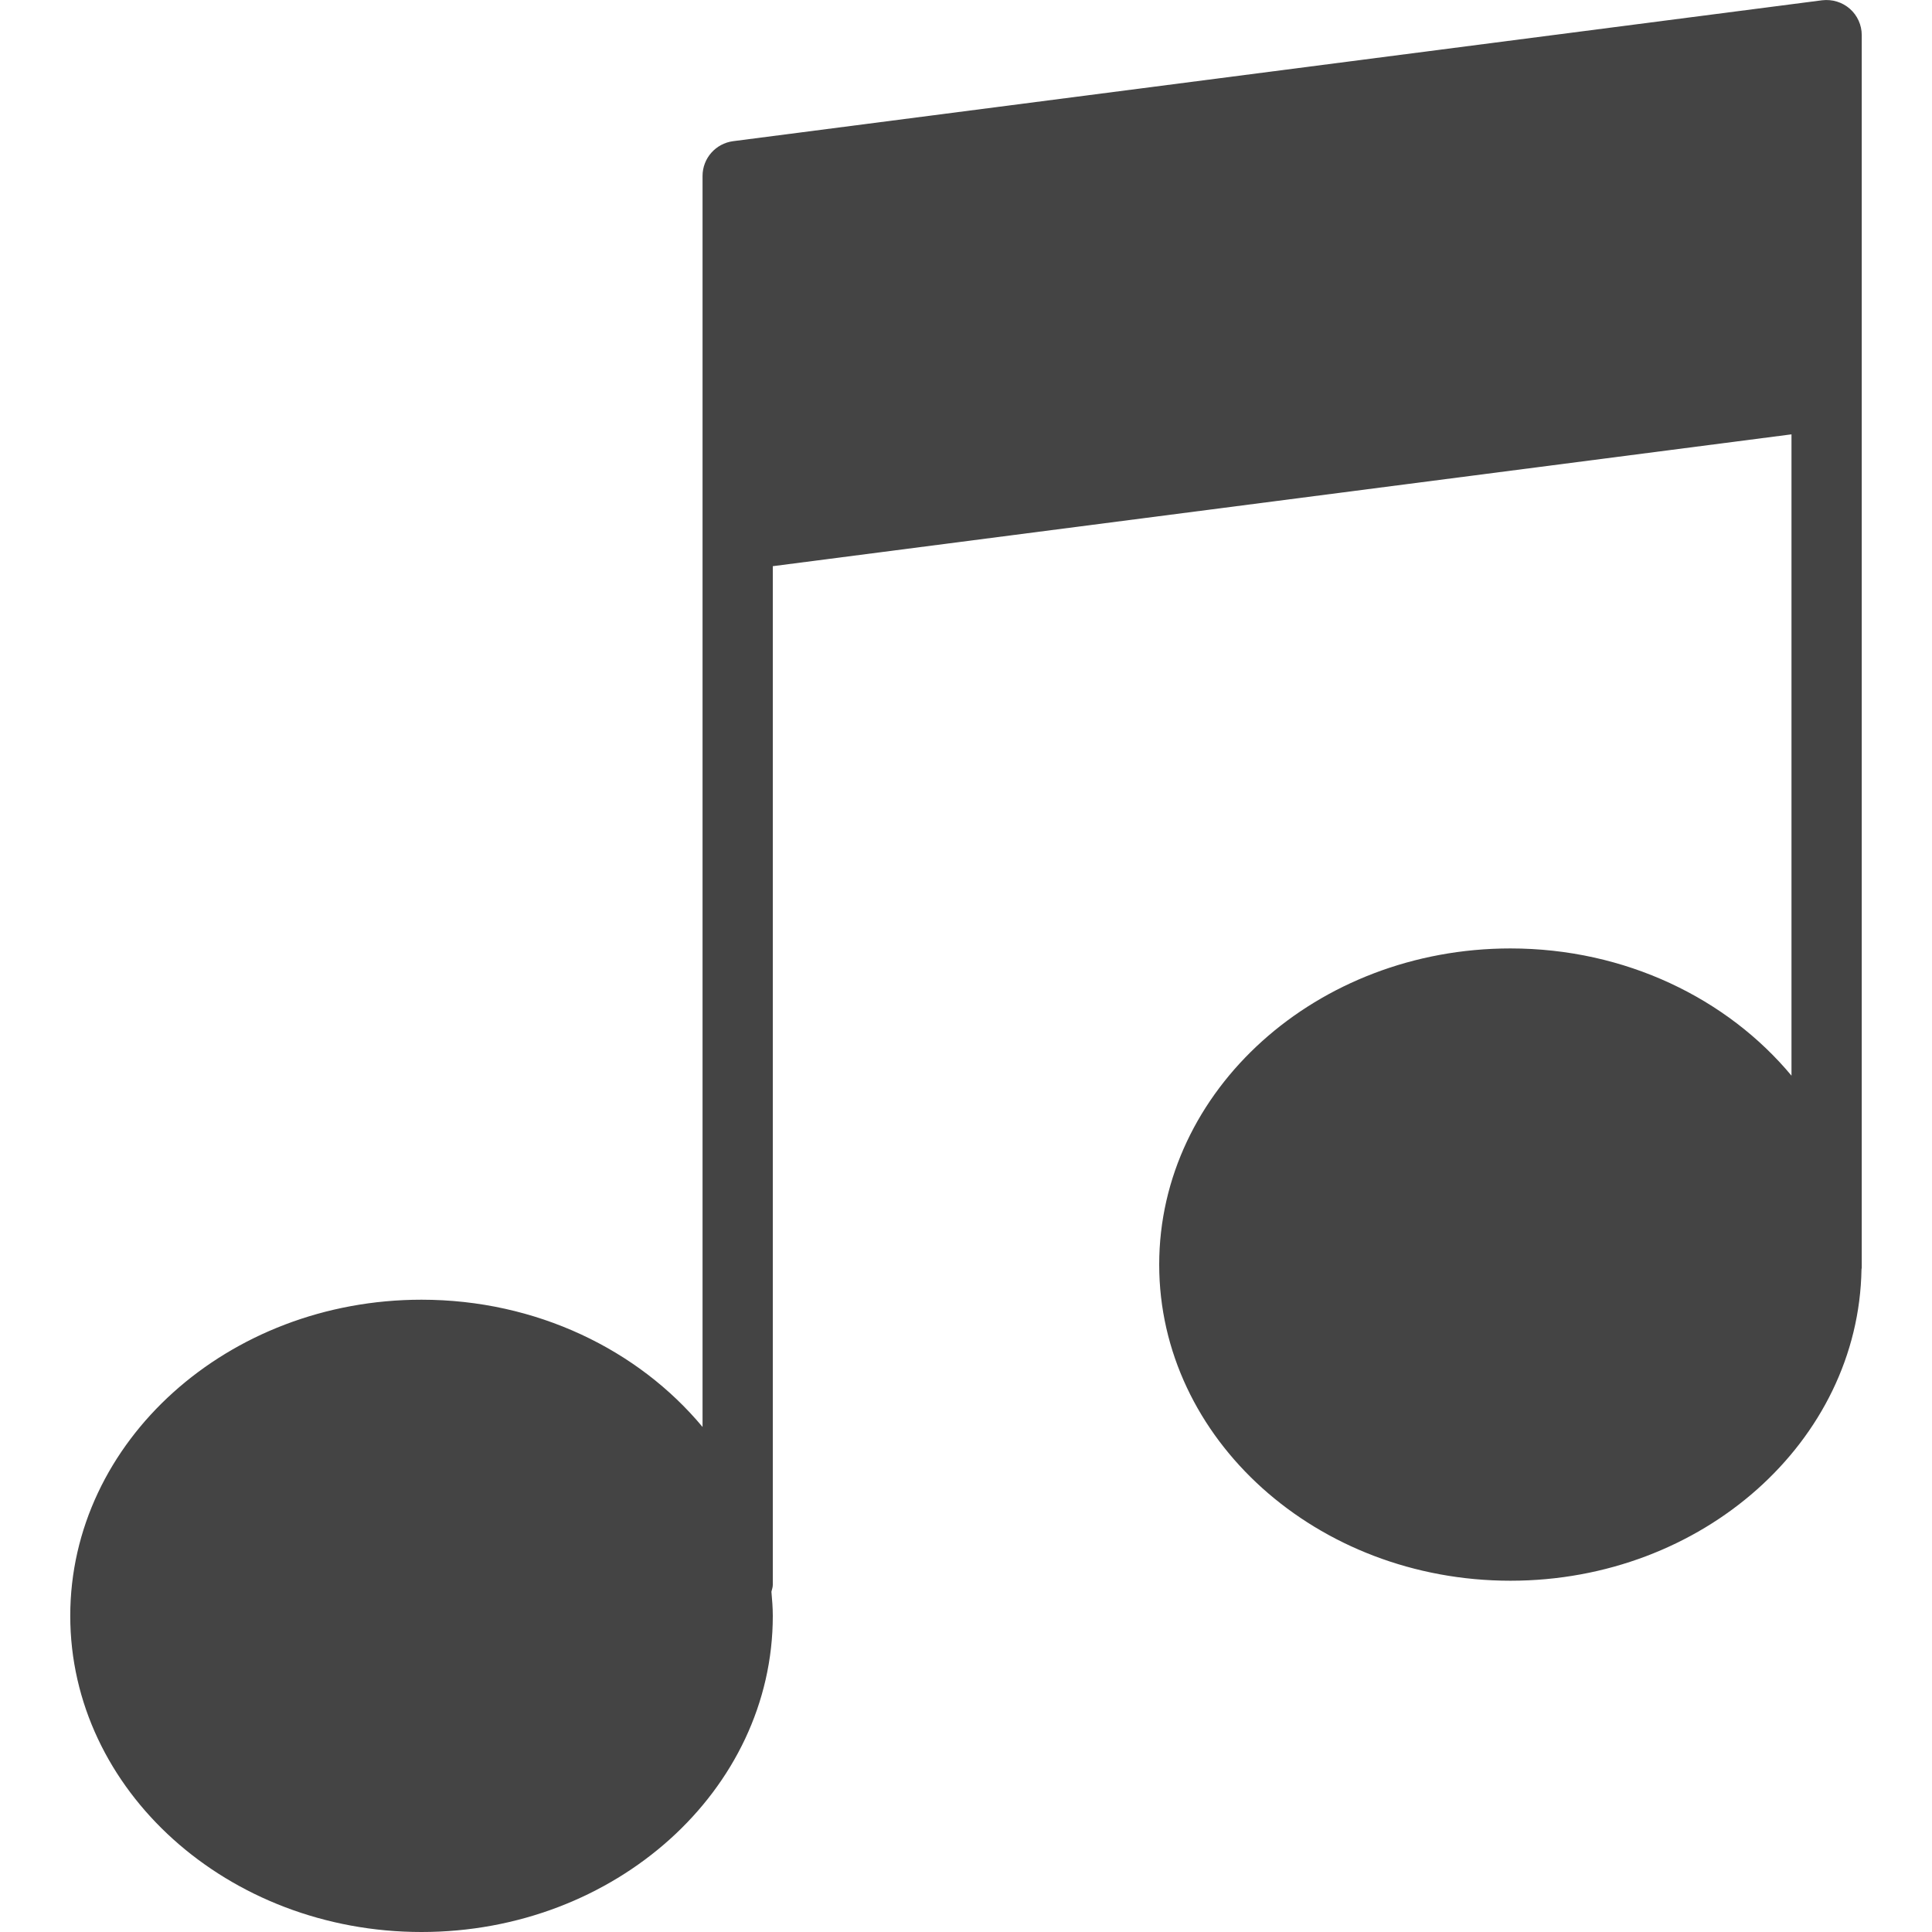
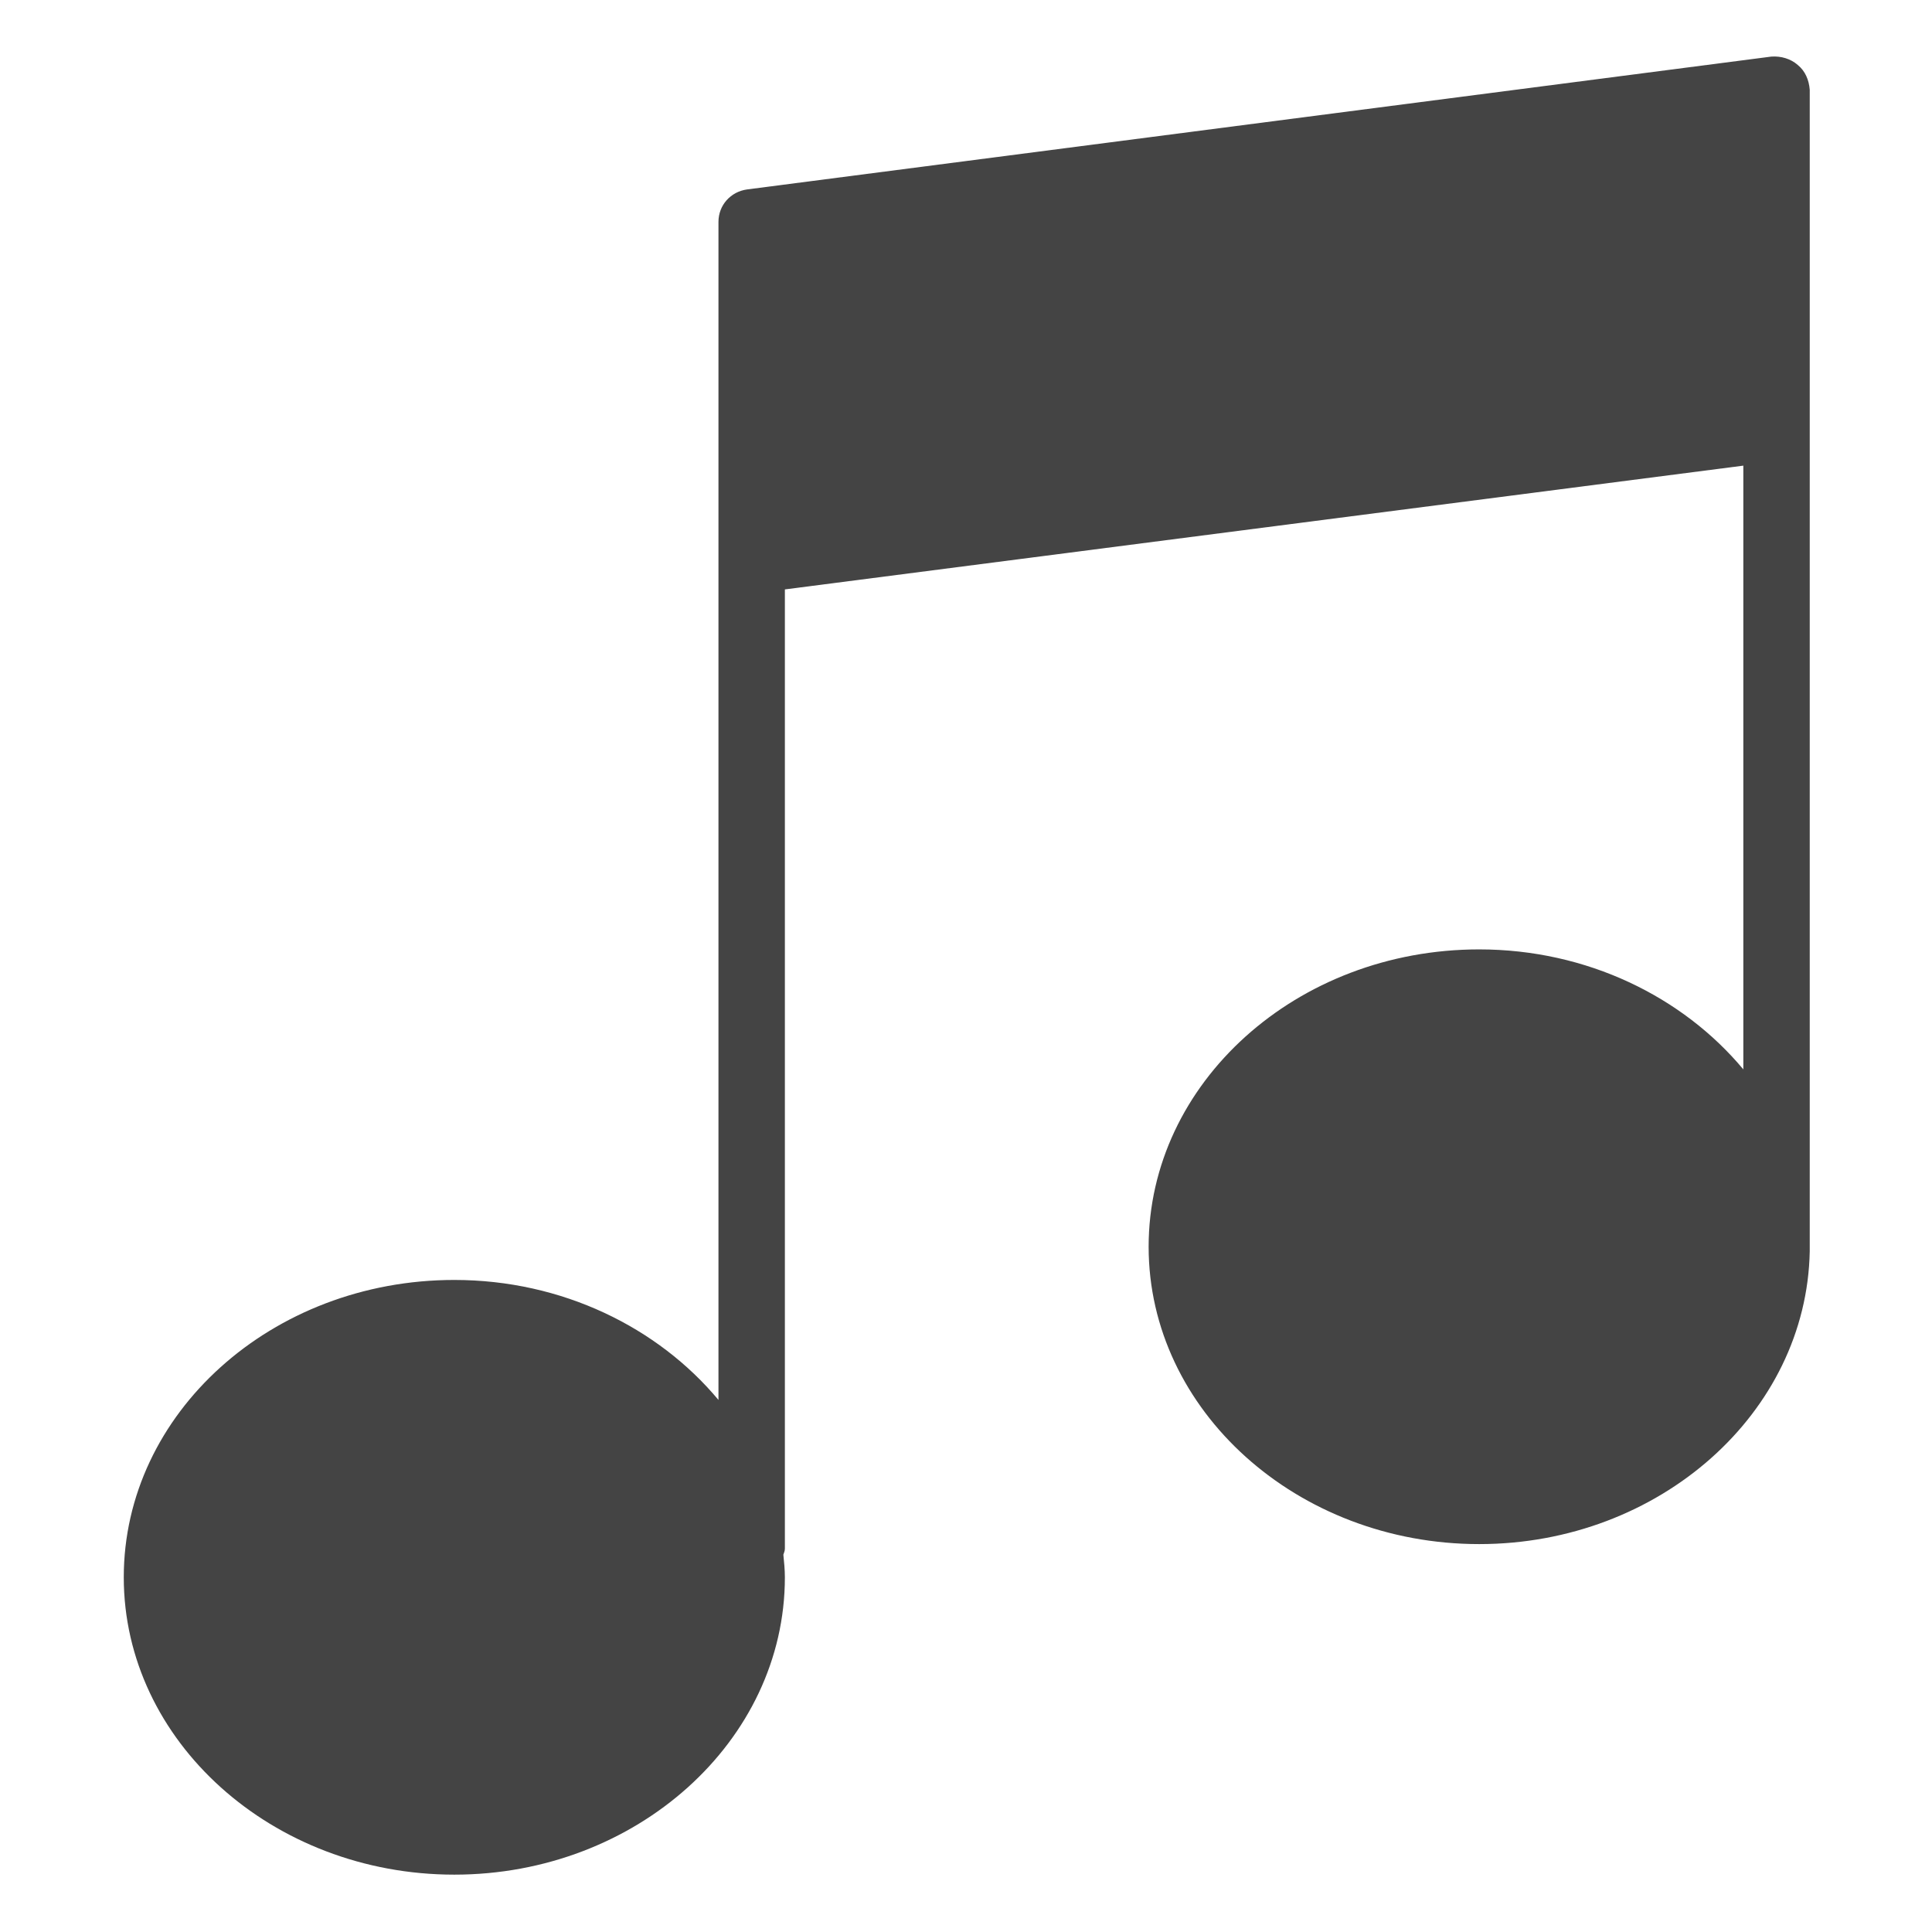
- <svg xmlns="http://www.w3.org/2000/svg" version="1.1" id="Capa_1" x="0px" y="0px" viewBox="0 0 55 55" style="enable-background:new 0 0 55 55;" xml:space="preserve" width="512px" height="512px">
-   <path d="M52.66,0.249c-0.216-0.189-0.501-0.275-0.789-0.241l-31,4.011C20.373,4.084,20,4.507,20,5.01v6.017v4.212v25.384  C18.174,38.428,15.273,37,12,37c-5.514,0-10,4.037-10,9s4.486,9,10,9s10-4.037,10-9c0-0.232-0.019-0.46-0.039-0.687  C21.974,45.248,22,45.189,22,45.121V16.118l29-3.753v18.257C49.174,28.428,46.273,27,43,27c-5.514,0-10,4.037-10,9s4.486,9,10,9  c5.464,0,9.913-3.966,9.993-8.867c0-0.013,0.007-0.024,0.007-0.037V11.227V7.016V1C53,0.712,52.876,0.438,52.66,0.249z" fill="#444444" />
-   <g>
- </g>
-   <g>
- </g>
-   <g>
- </g>
-   <g>
- </g>
-   <g>
- </g>
-   <g>
- </g>
-   <g>
- </g>
-   <g>
- </g>
-   <g>
- </g>
-   <g>
- </g>
-   <g>
- </g>
-   <g>
- </g>
-   <g>
- </g>
-   <g>
- </g>
-   <g>
- </g>
+ <svg xmlns="http://www.w3.org/2000/svg" version="1.1" id="Capa_1" x="0px" y="0px" viewBox="0 0 256 256" style="enable-background:new 0 0 256 256;" xml:space="preserve">
+   <style type="text/css">
+ 	.st0{fill:#444444;}
+ </style>
+   <path class="st0" d="M238.2,8.6c-0.9-0.8-2.2-1.2-3.5-1.1L99,25.1c-2.2,0.3-3.8,2.1-3.8,4.3v26.4v18.5v111.2  c-8-9.6-20.7-15.9-35-15.9c-24.2,0-43.8,17.7-43.8,39.4s19.7,39.4,43.8,39.4s43.8-17.7,43.8-39.4c0-1-0.1-2-0.2-3  c0.1-0.3,0.2-0.5,0.2-0.8V78.1l127-16.4v80c-8-9.6-20.7-15.9-35-15.9c-24.2,0-43.8,17.7-43.8,39.4s19.7,39.4,43.8,39.4  c23.9,0,43.4-17.4,43.8-38.8c0-0.1,0-0.1,0-0.2V56.7V38.3V11.9C239.7,10.6,239.2,9.4,238.2,8.6z" />
</svg>
